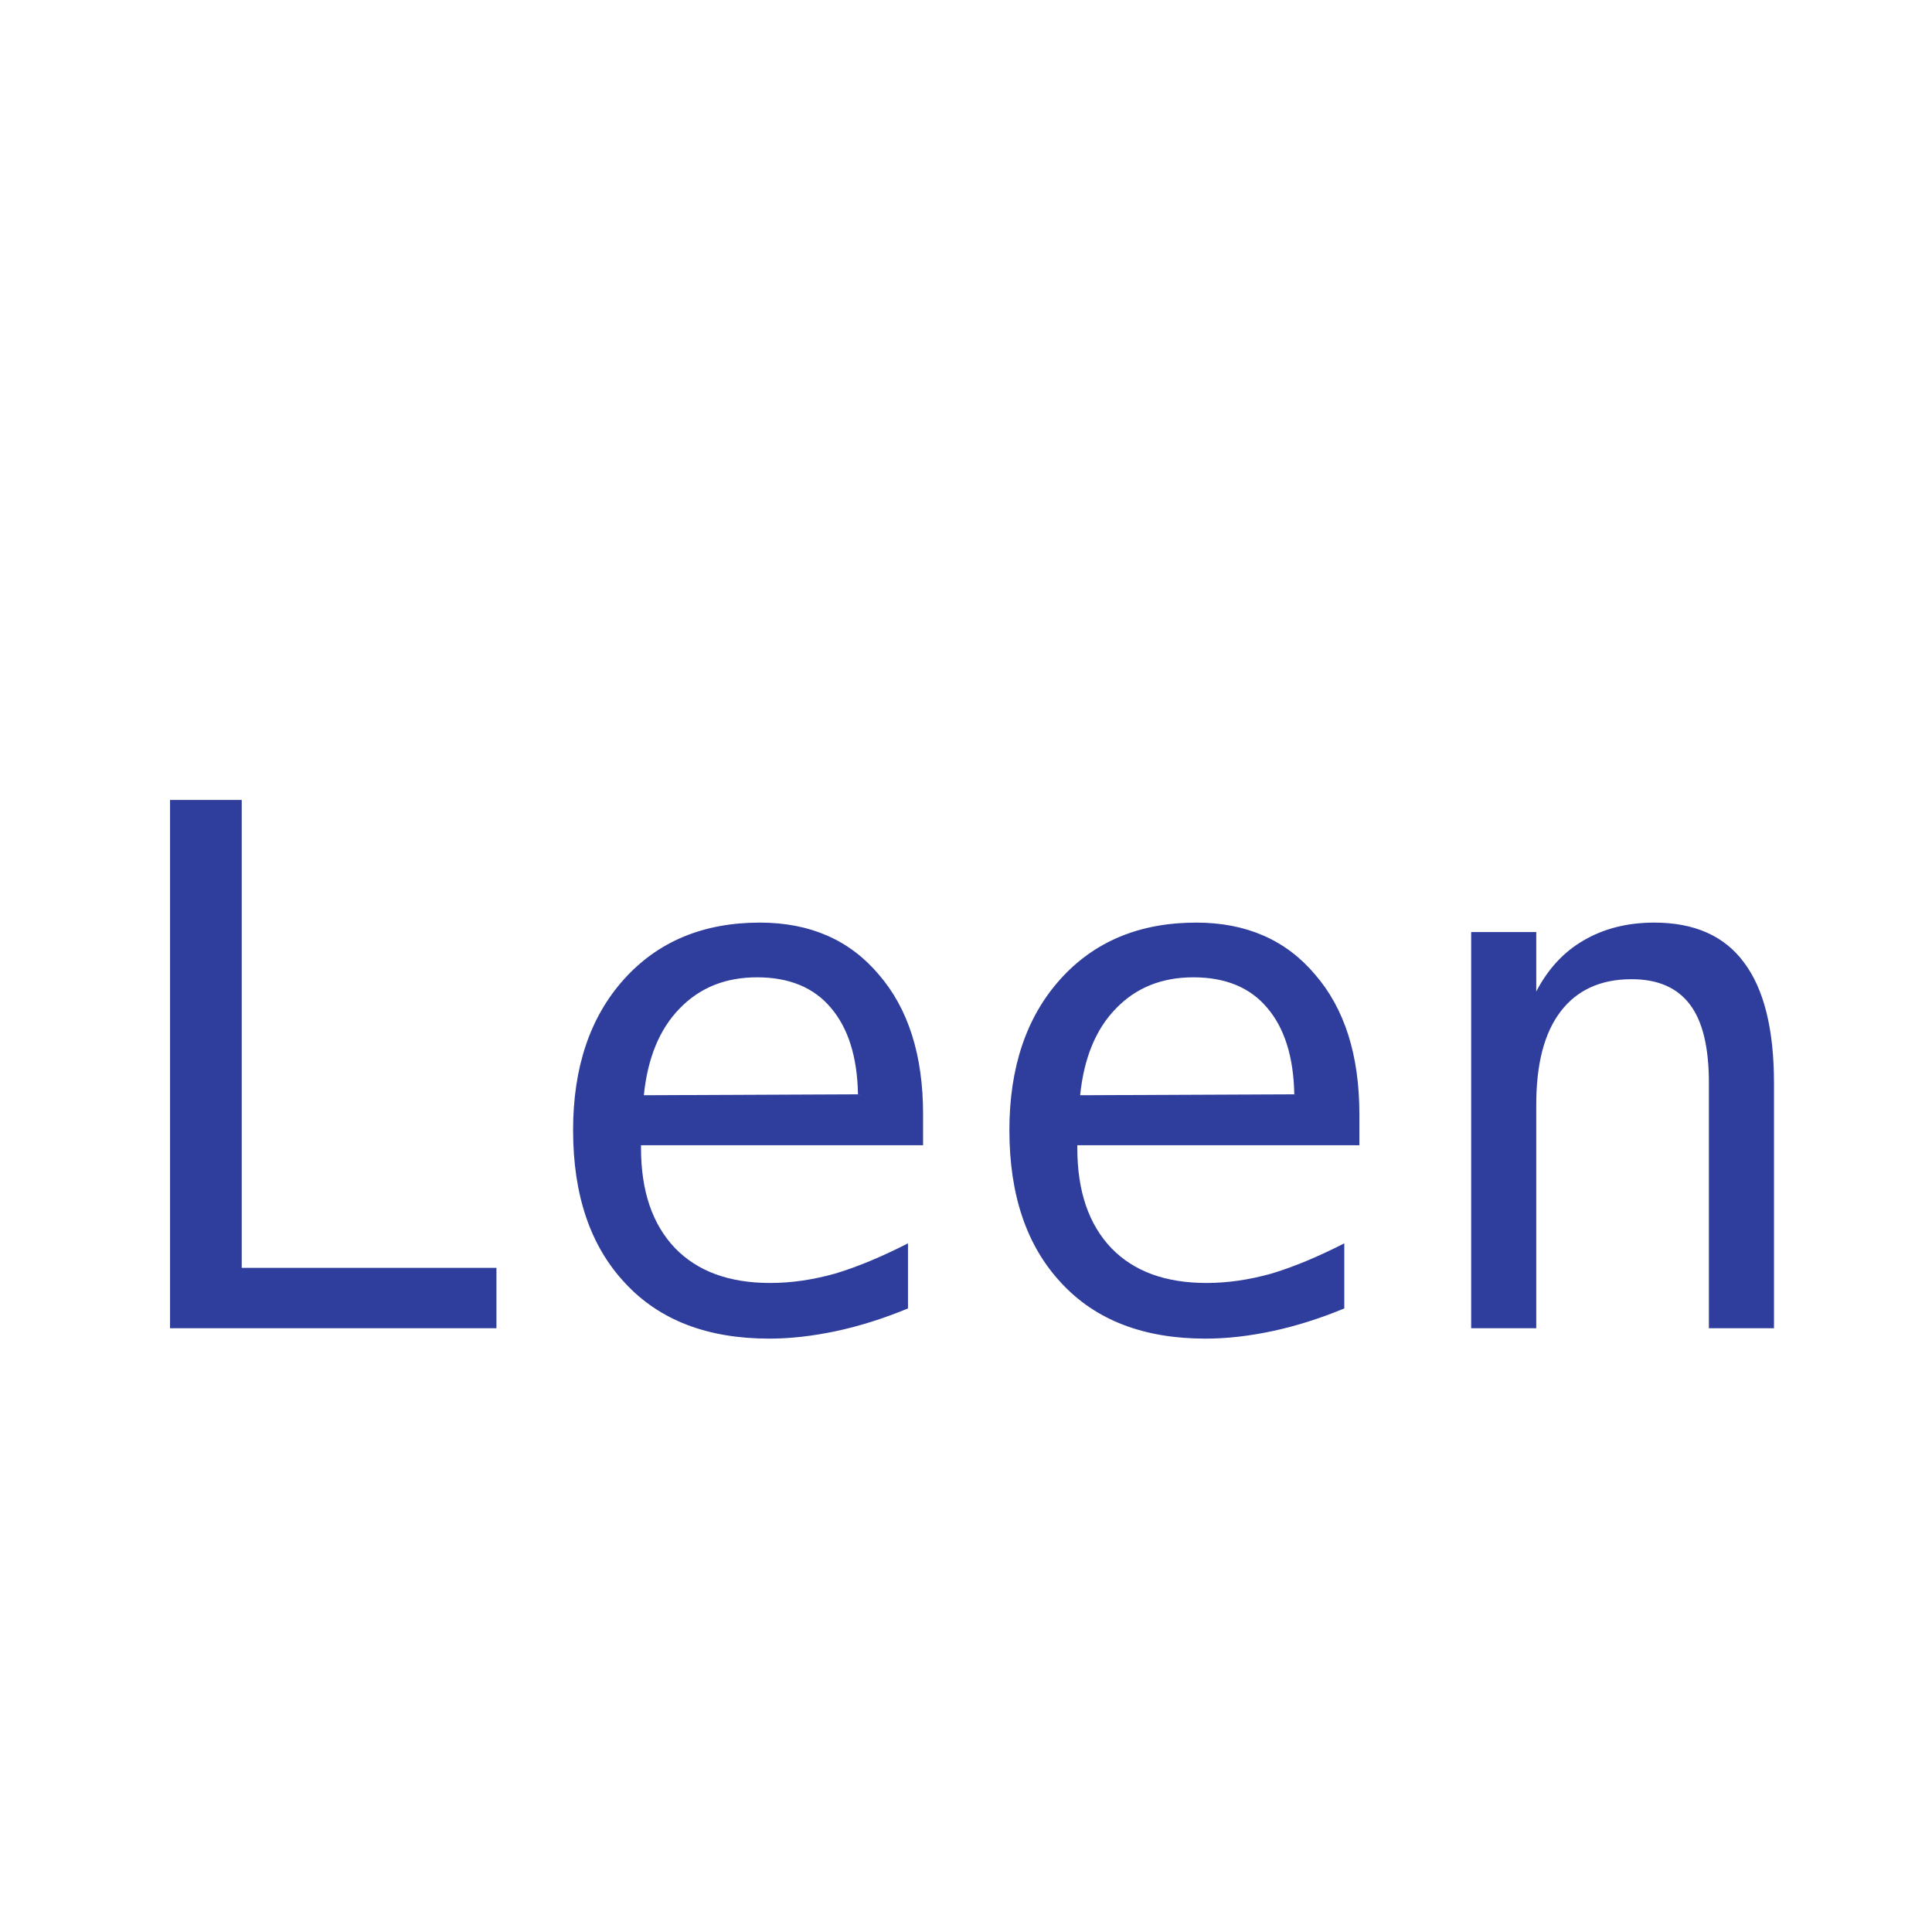
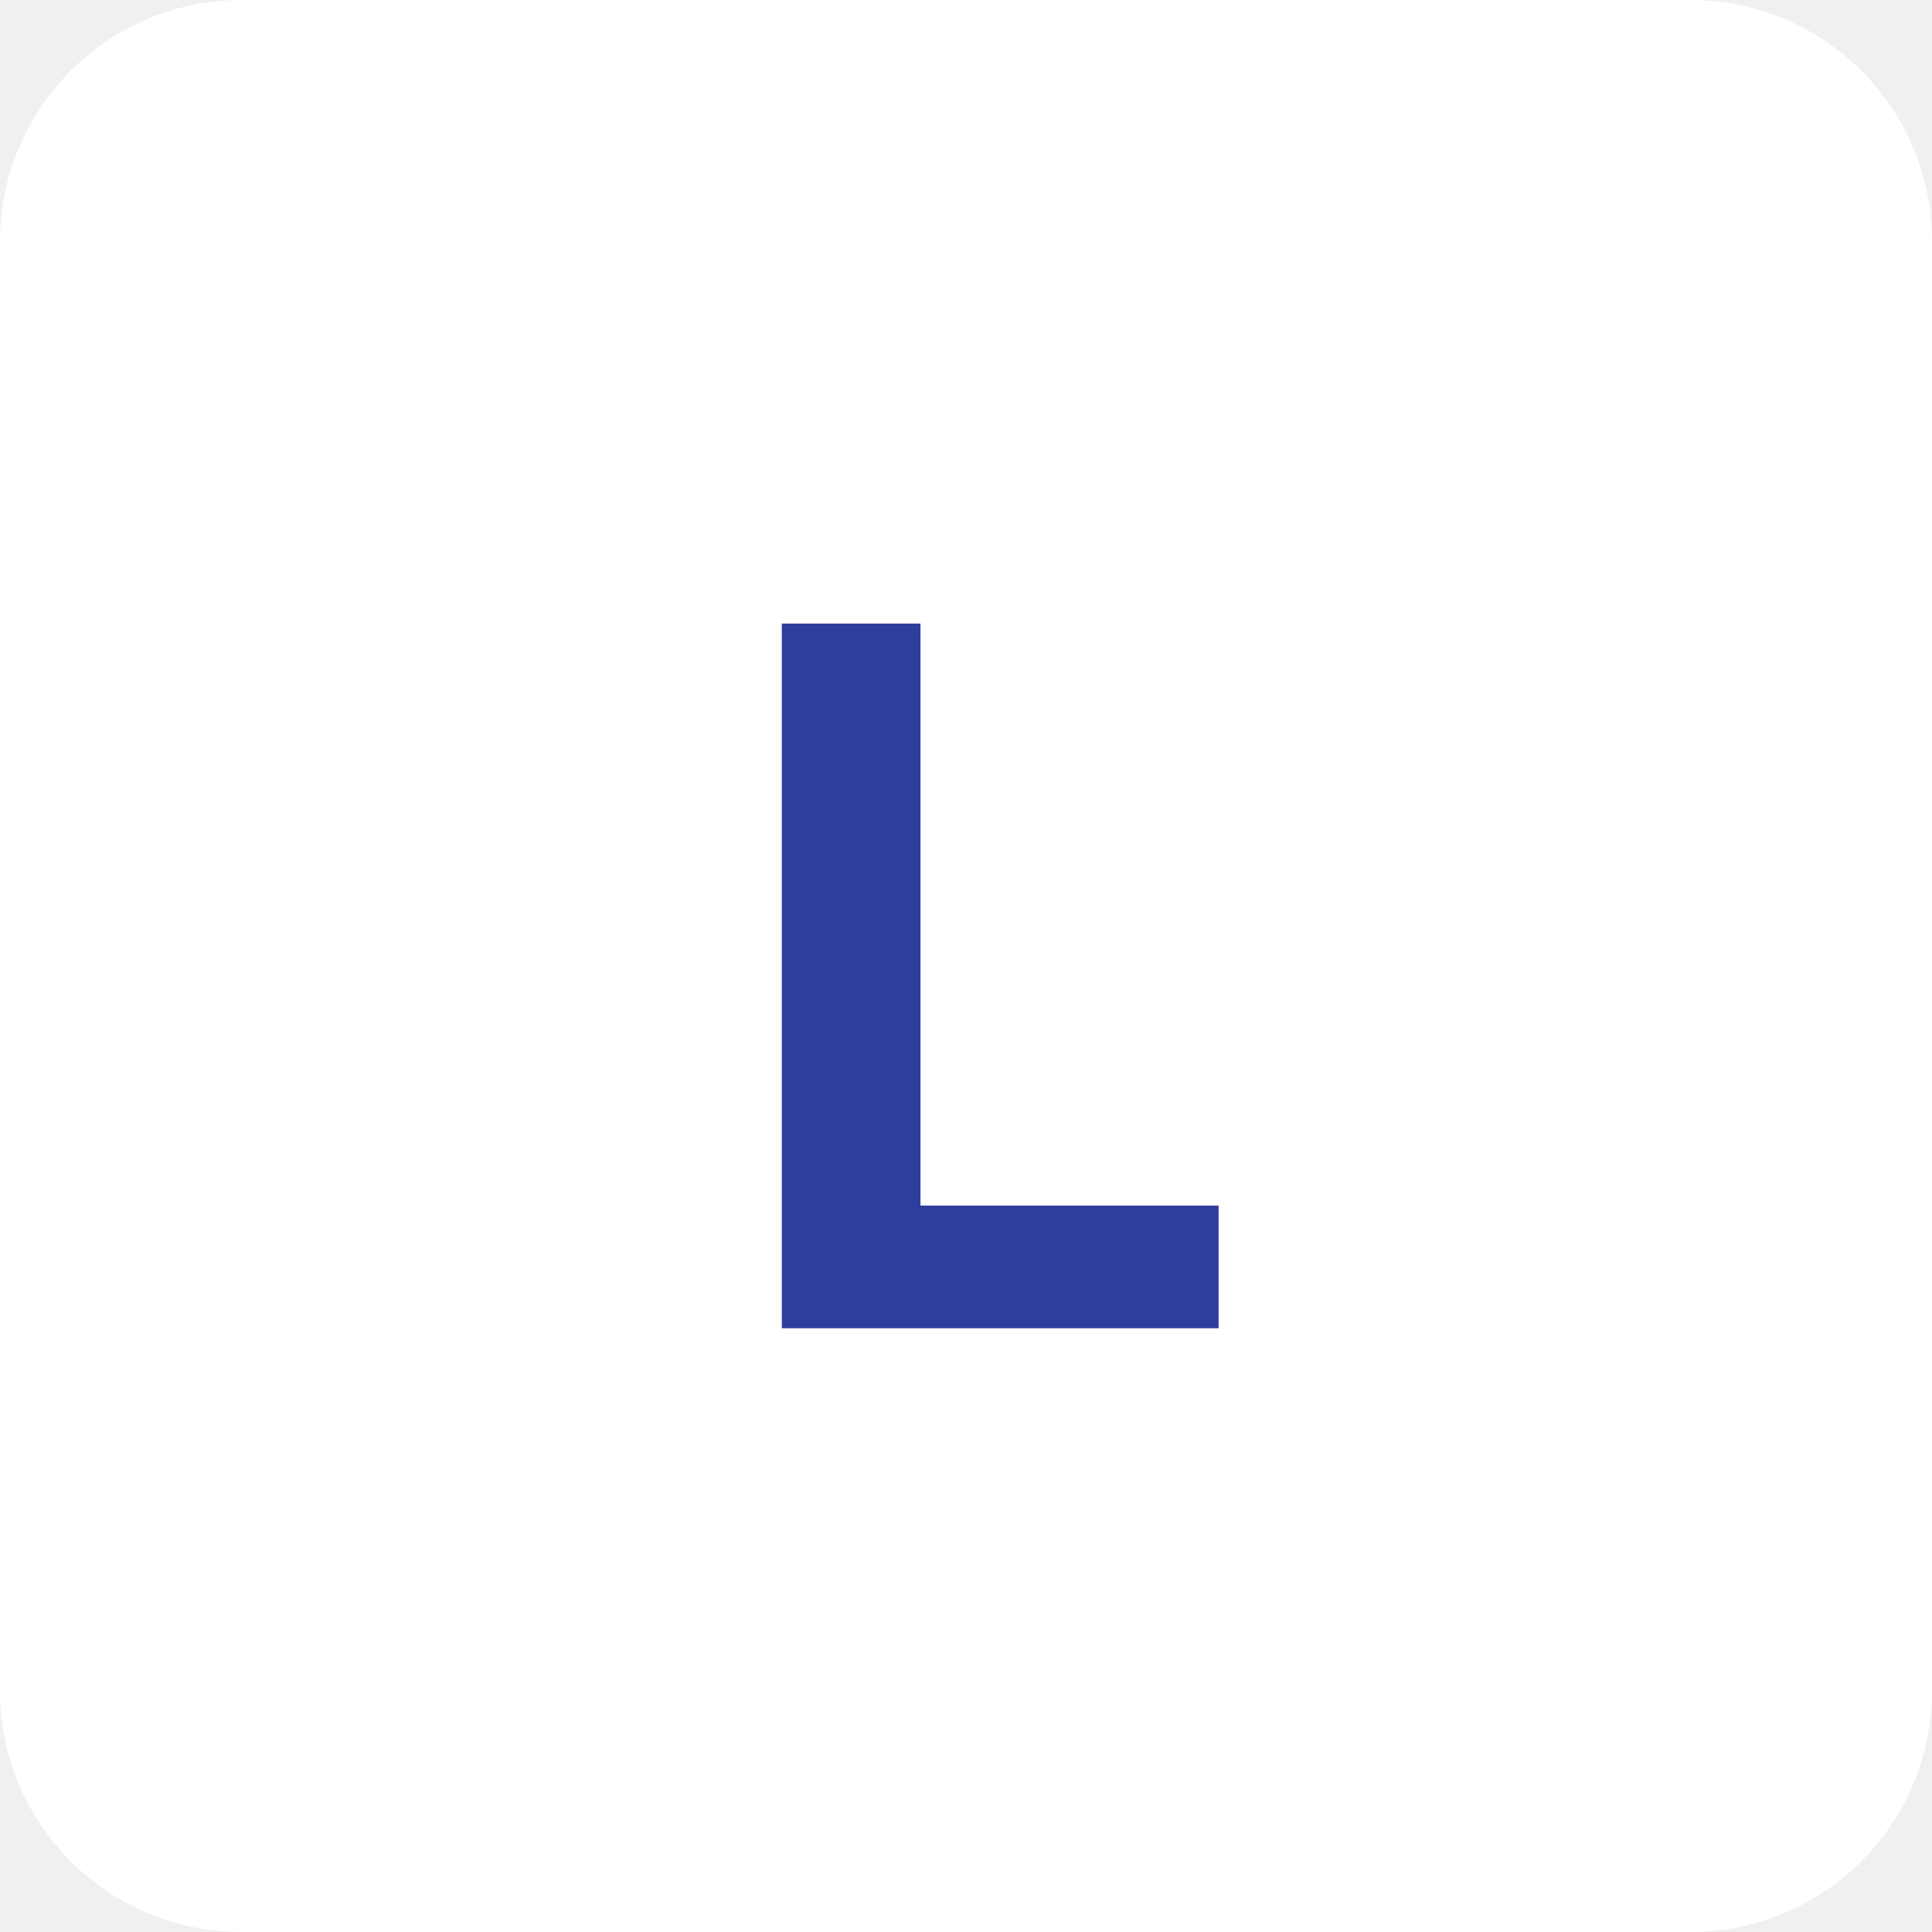
- <svg xmlns="http://www.w3.org/2000/svg" width="32" height="32" viewBox="0 0 32 32">
-   <rect width="32" height="32" fill="#ffffff" />
-   <text x="16" y="22" font-family="'Roboto Mono', monospace" font-size="12" font-weight="400" text-anchor="middle" fill="#2f3e9c">Leen</text>
+ <svg xmlns="http://www.w3.org/2000/svg" width="32" height="32" viewBox="0 0 32 32" fill="none">
+   <rect width="32" height="32" fill="#ffffff" rx="4" />
+   <text x="16" y="22" font-family="'Roboto Mono', monospace" font-size="16" font-weight="600" text-anchor="middle" fill="#2f3e9c">L</text>
</svg>
